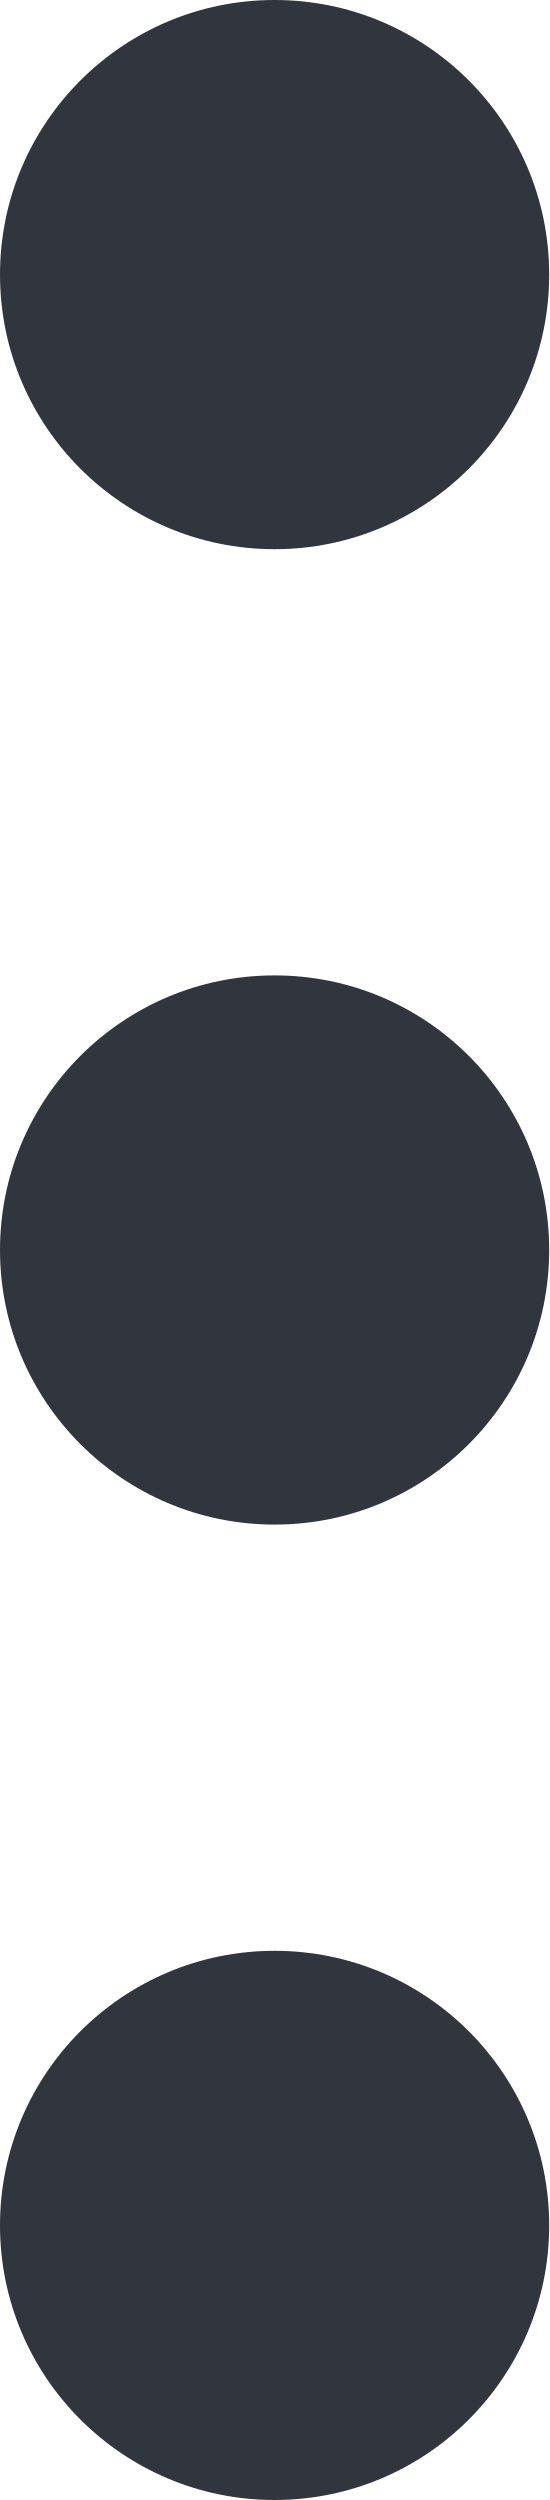
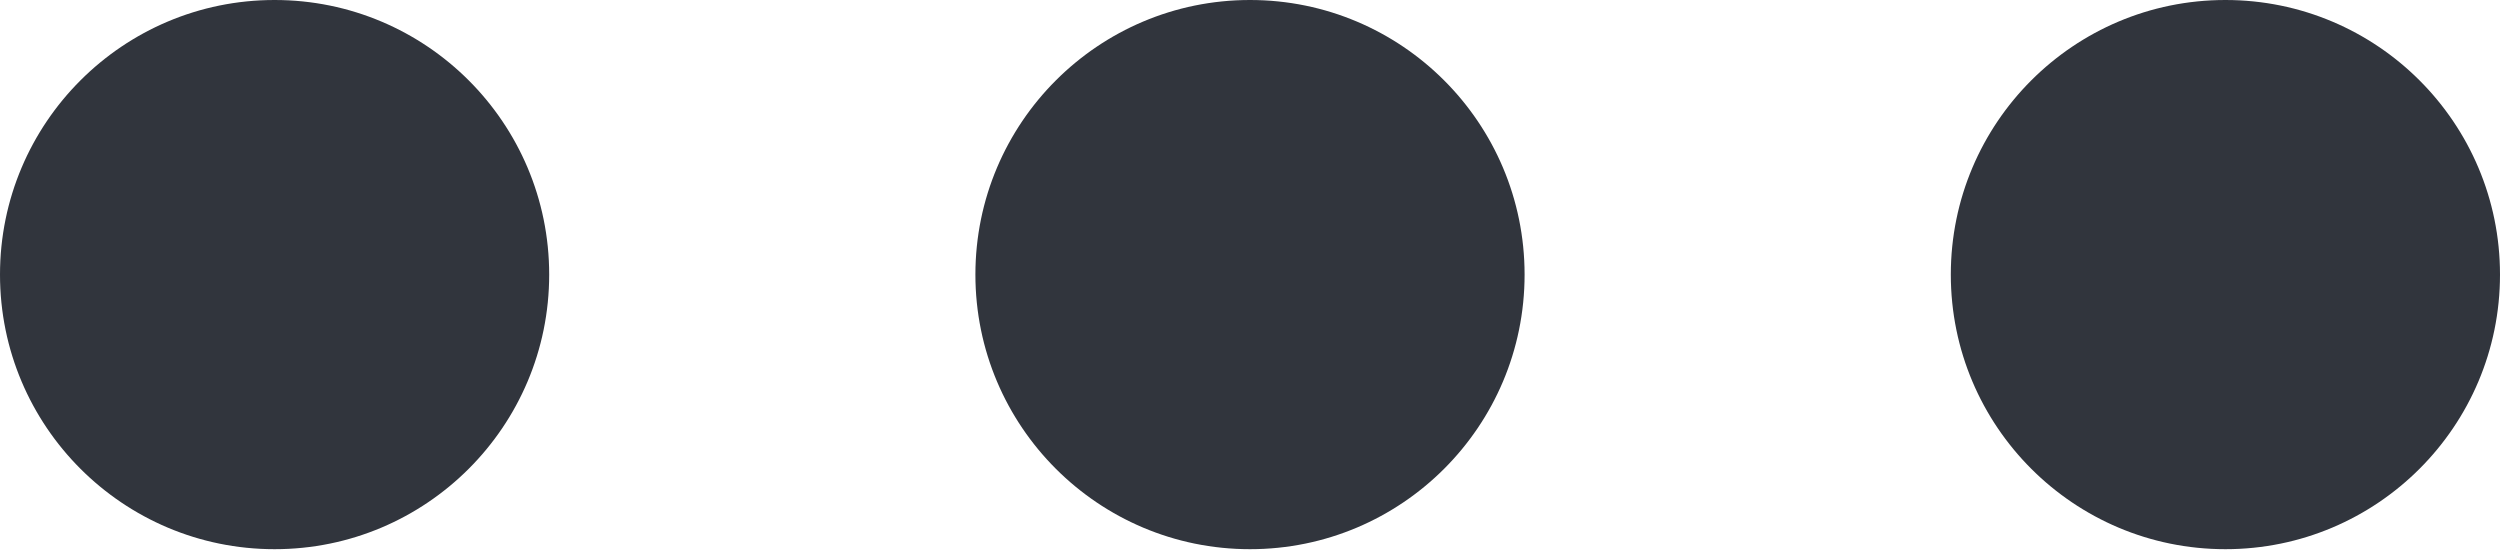
- <svg xmlns="http://www.w3.org/2000/svg" id="Layer_1" data-name="Layer 1" viewBox="0 0 598.44 2724.21">
+ <svg xmlns="http://www.w3.org/2000/svg" id="Layer_1" data-name="Layer 1" viewBox="0 0 2724.21 598.44">
  <defs>
    <style>
      .cls-1 {
        fill: #31353d;
        stroke-width: 0px;
      }
    </style>
  </defs>
-   <circle class="cls-1" cx="299.22" cy="299.22" r="299.22" />
-   <circle class="cls-1" cx="299.22" cy="1362.1" r="299.22" />
-   <circle class="cls-1" cx="299.22" cy="2424.99" r="299.22" />
+   <circle class="cls-1" cy="299.22" cx="299.22" r="299.22" />
+   <circle class="cls-1" cy="299.22" cx="1362.1" r="299.22" />
+   <circle class="cls-1" cy="299.22" cx="2424.99" r="299.22" />
</svg>
